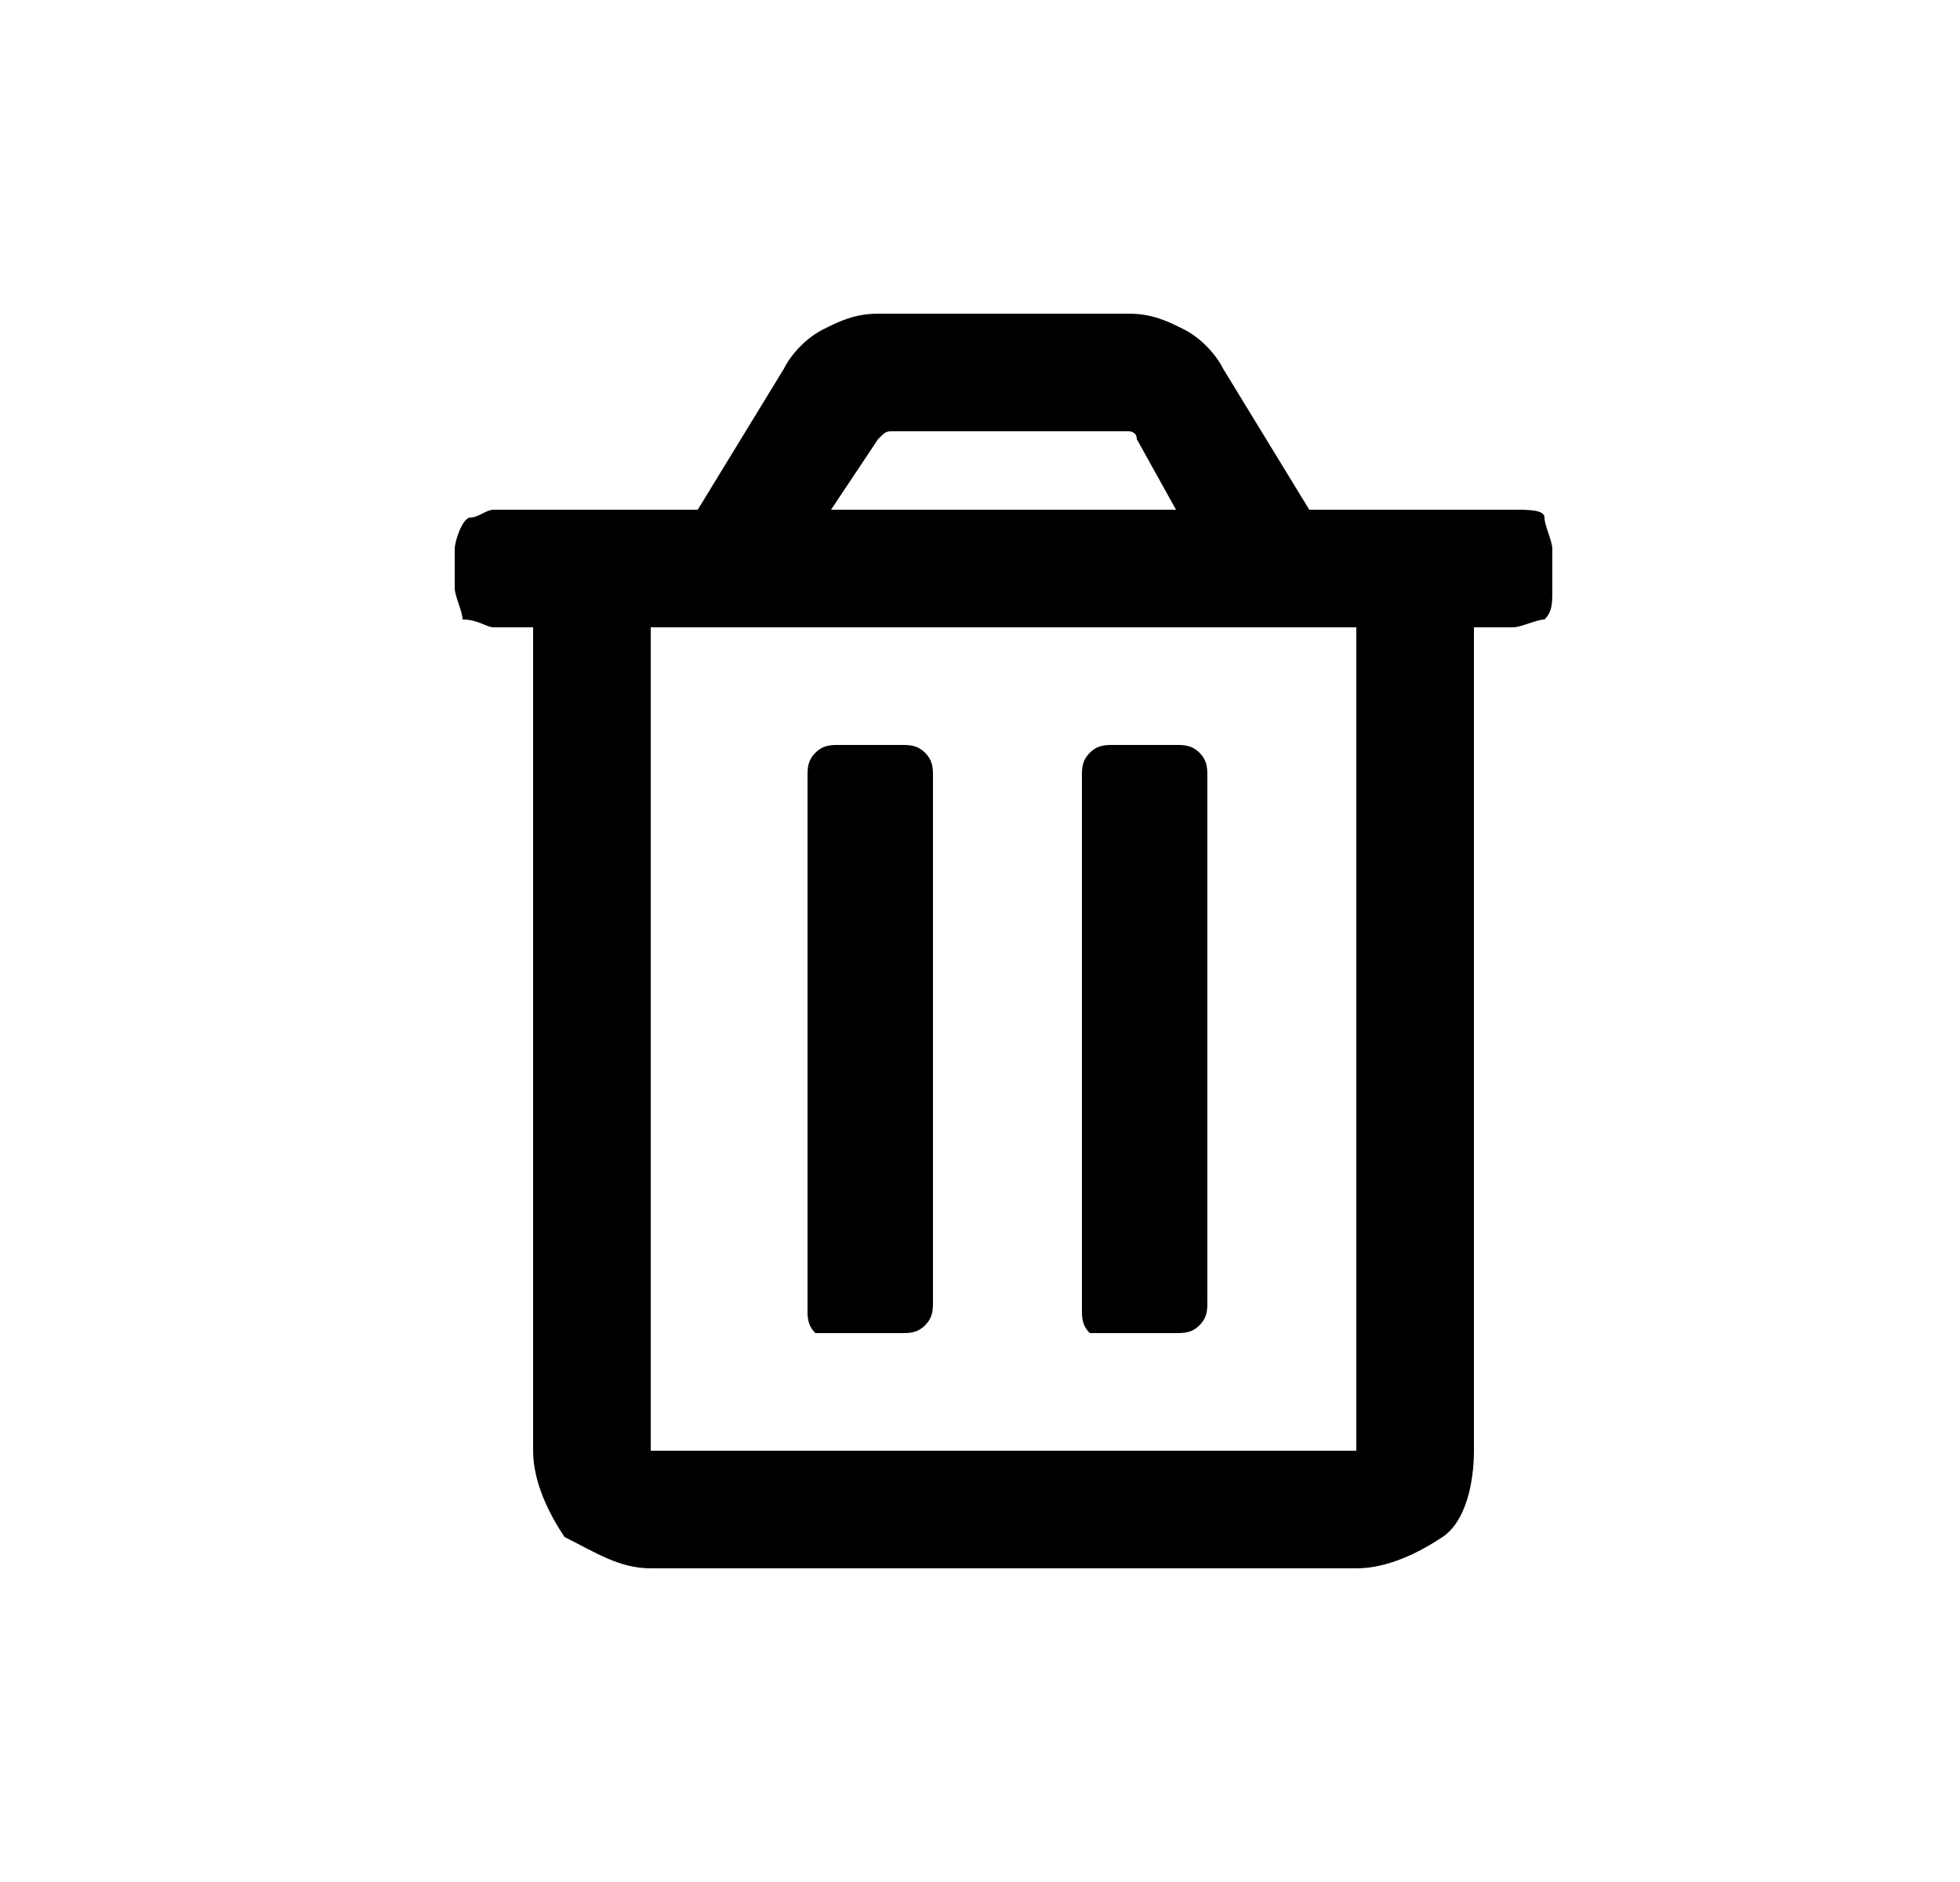
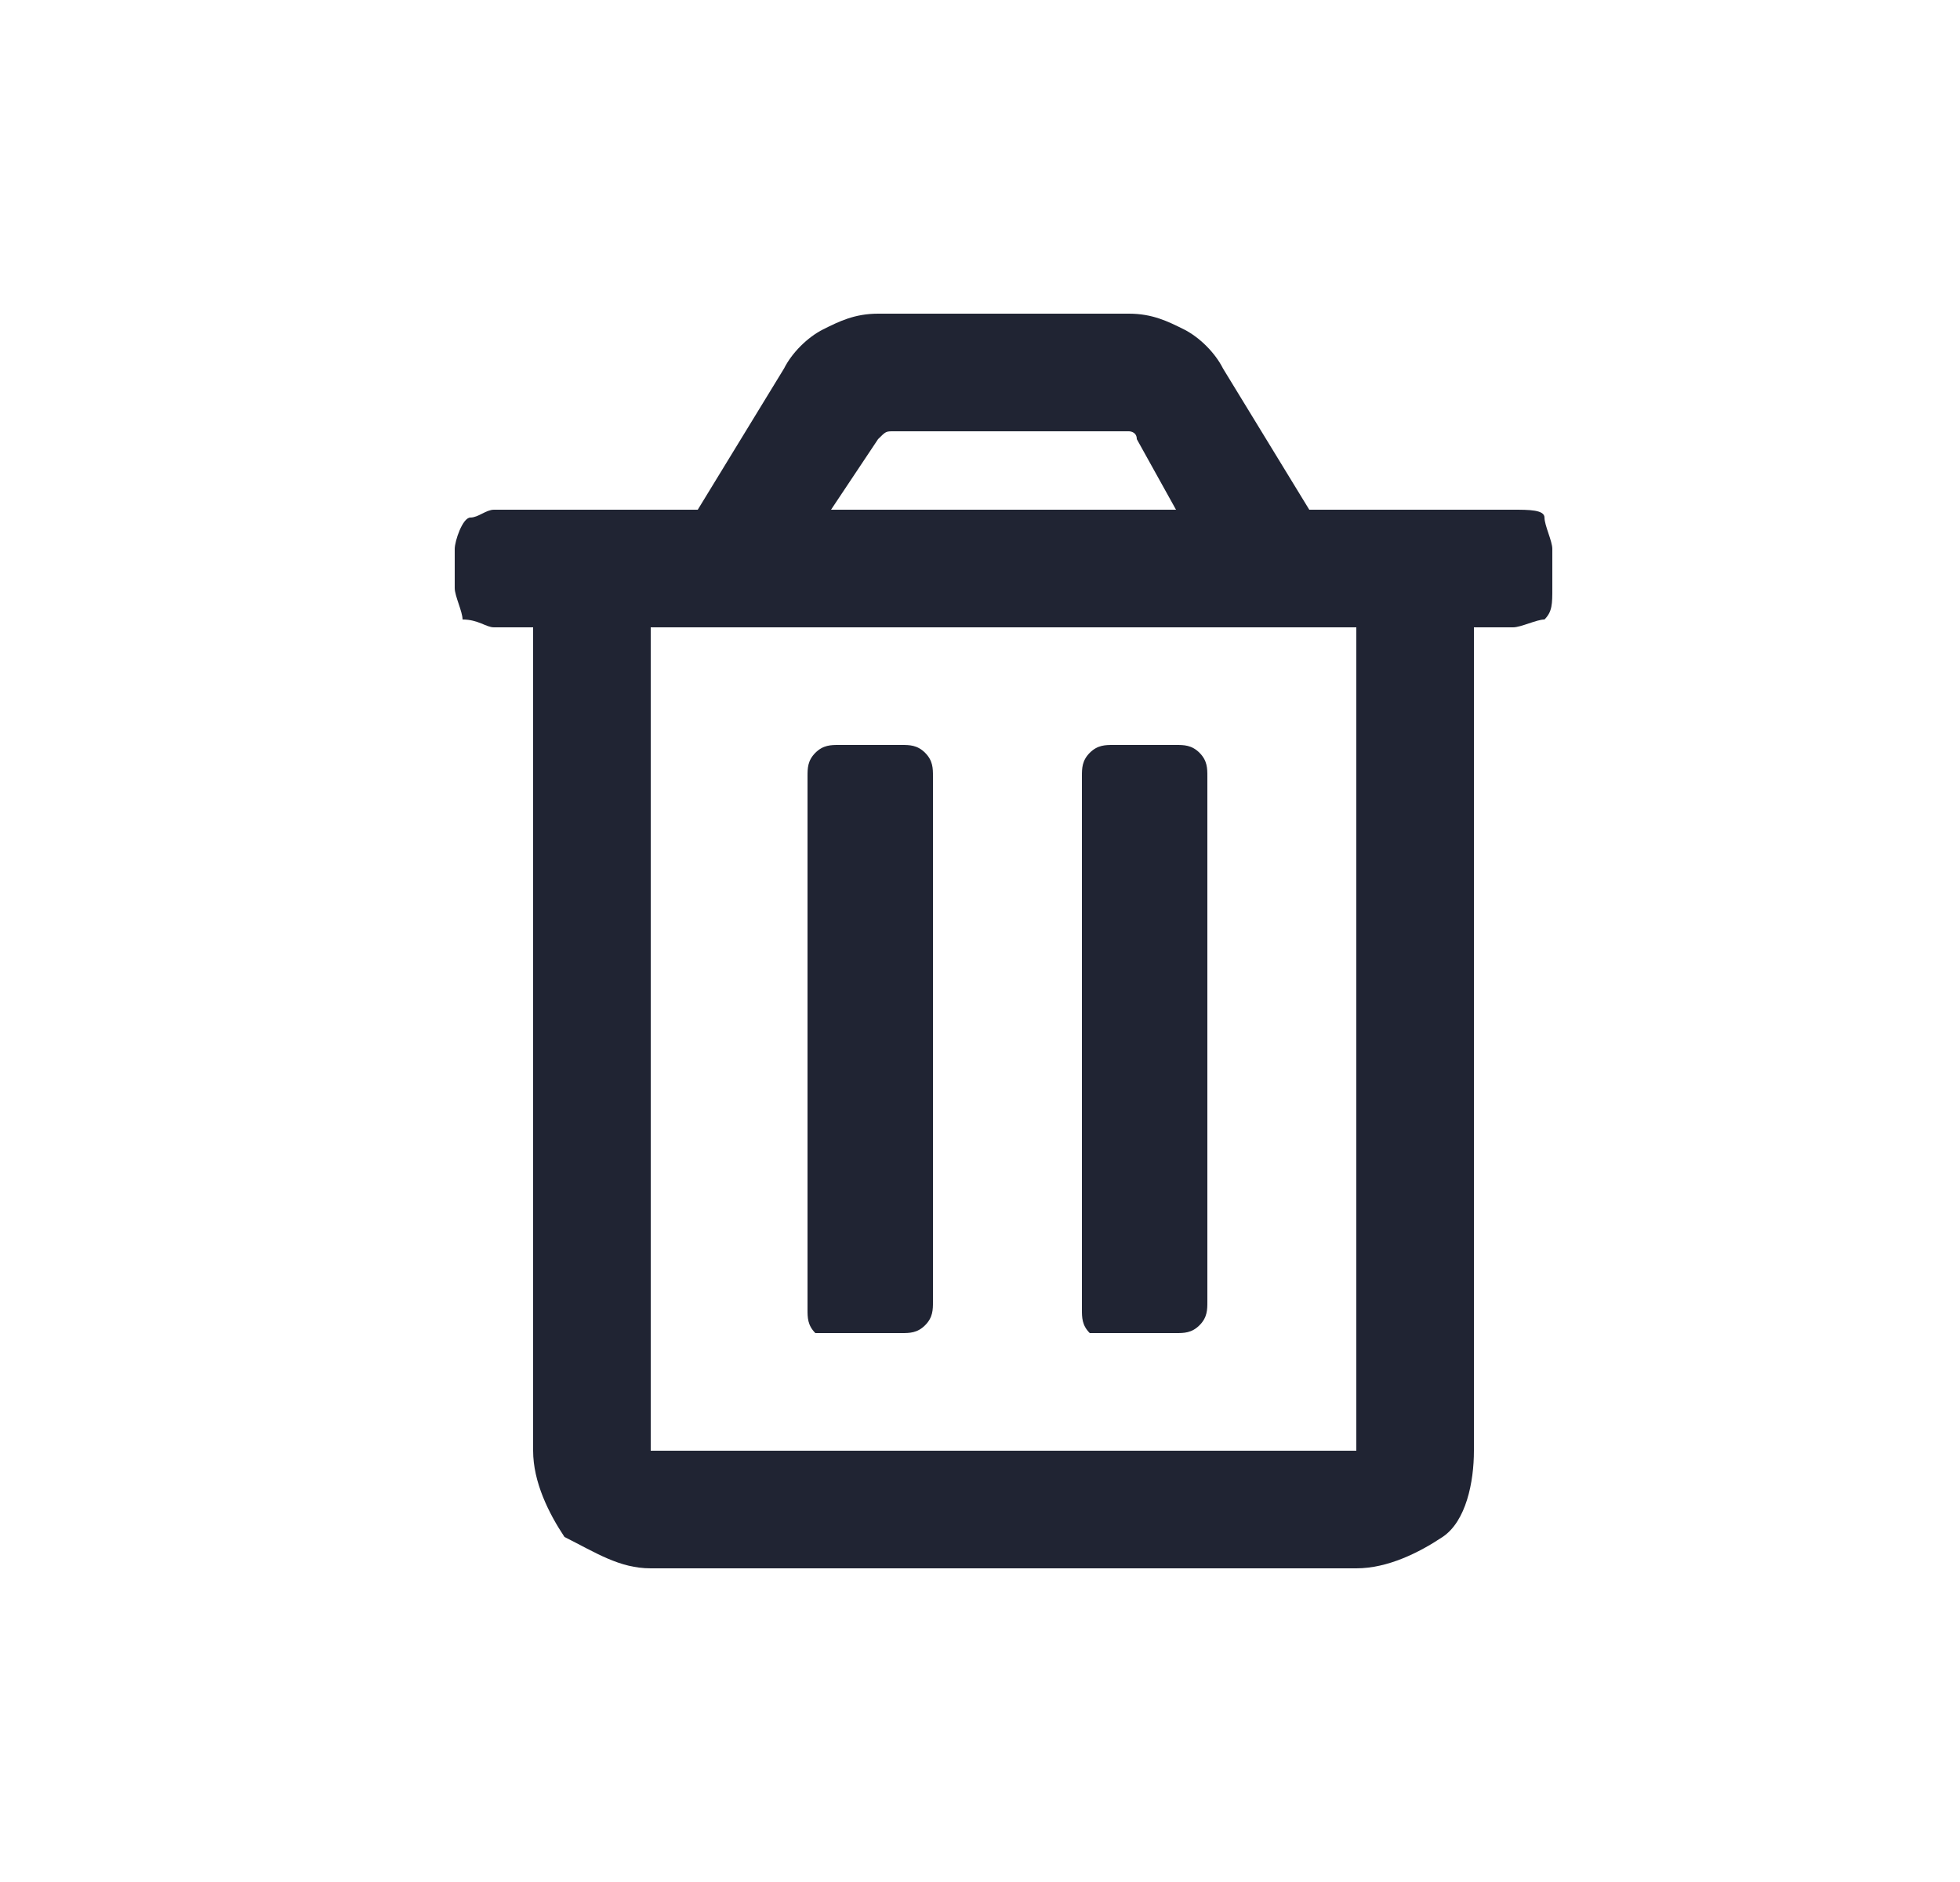
<svg xmlns="http://www.w3.org/2000/svg" xmlns:xlink="http://www.w3.org/1999/xlink" version="1.1" id="Layer_1" x="0px" y="0px" viewBox="0 0 25 24" style="enable-background:new 0 0 25 24;" xml:space="preserve">
  <style type="text/css">
	.st0{clip-path:url(#SVGID_2_);}
+ 	.st1{fill:#202433;}
</style>
  <g>
-     <defs>
-       <rect id="SVGID_1_" x="5.8" y="4" width="14" height="16" />
-     </defs>
-     <clipPath id="SVGID_2_">
-       <use xlink:href="#SVGID_1_" style="overflow:visible;" />
-     </clipPath>
-     <g class="st0">
-       <path d="M14.2,17H15c0.1,0,0.2,0,0.3-0.1c0.1-0.1,0.1-0.2,0.1-0.3V9.9c0-0.1,0-0.2-0.1-0.3c-0.1-0.1-0.2-0.1-0.3-0.1h-0.8    c-0.1,0-0.2,0-0.3,0.1c-0.1,0.1-0.1,0.2-0.1,0.3v6.8c0,0.1,0,0.2,0.1,0.3C14,17,14.1,17,14.2,17z M19.3,6.5h-2.6l-1.1-1.8    c-0.1-0.2-0.3-0.4-0.5-0.5C14.9,4.1,14.7,4,14.4,4h-3.2c-0.3,0-0.5,0.1-0.7,0.2c-0.2,0.1-0.4,0.3-0.5,0.5L8.9,6.5H6.3    C6.2,6.5,6.1,6.6,6,6.6S5.8,6.9,5.8,7v0.5c0,0.1,0.1,0.3,0.1,0.4C6.1,7.9,6.2,8,6.3,8h0.5v10.5c0,0.4,0.2,0.8,0.4,1.1    C7.6,19.8,7.9,20,8.3,20h9c0.4,0,0.8-0.2,1.1-0.4s0.4-0.7,0.4-1.1V8h0.5c0.1,0,0.3-0.1,0.4-0.1c0.1-0.1,0.1-0.2,0.1-0.4V7    c0-0.1-0.1-0.3-0.1-0.4S19.5,6.5,19.3,6.5z M11.2,5.6C11.2,5.6,11.2,5.5,11.2,5.6c0.1-0.1,0.1-0.1,0.2-0.1h2.9c0,0,0.1,0,0.1,0    c0,0,0.1,0,0.1,0.1L15,6.5h-4.4L11.2,5.6z M17.3,18.5h-9V8h9V18.5z M10.7,17h0.8c0.1,0,0.2,0,0.3-0.1c0.1-0.1,0.1-0.2,0.1-0.3V9.9    c0-0.1,0-0.2-0.1-0.3c-0.1-0.1-0.2-0.1-0.3-0.1h-0.8c-0.1,0-0.2,0-0.3,0.1c-0.1,0.1-0.1,0.2-0.1,0.3v6.8c0,0.1,0,0.2,0.1,0.3    C10.5,17,10.6,17,10.7,17z" />
+     <g>
+       <defs>
+         <rect id="SVGID_1_" x="5.8" y="4" width="14" height="16" />
+       </defs>
+       <clipPath id="SVGID_2_">
+         <use xlink:href="#SVGID_1_" style="overflow:visible;" />
+       </clipPath>
+       <g class="st0">
+         <path class="st1" d="M14.2,17H15c0.1,0,0.2,0,0.3-0.1s0.1-0.2,0.1-0.3V9.9c0-0.1,0-0.2-0.1-0.3S15.1,9.5,15,9.5h-0.8     c-0.1,0-0.2,0-0.3,0.1s-0.1,0.2-0.1,0.3v6.8c0,0.1,0,0.2,0.1,0.3C14,17,14.1,17,14.2,17z M19.3,6.5h-2.6l-1.1-1.8     c-0.1-0.2-0.3-0.4-0.5-0.5C14.9,4.1,14.7,4,14.4,4h-3.2c-0.3,0-0.5,0.1-0.7,0.2S10.1,4.5,10,4.7L8.9,6.5H6.3     C6.2,6.5,6.1,6.6,6,6.6S5.8,6.9,5.8,7v0.5c0,0.1,0.1,0.3,0.1,0.4C6.1,7.9,6.2,8,6.3,8h0.5v10.5c0,0.4,0.2,0.8,0.4,1.1     C7.6,19.8,7.9,20,8.3,20h9c0.4,0,0.8-0.2,1.1-0.4s0.4-0.7,0.4-1.1V8h0.5c0.1,0,0.3-0.1,0.4-0.1c0.1-0.1,0.1-0.2,0.1-0.4V7     c0-0.1-0.1-0.3-0.1-0.4S19.5,6.5,19.3,6.5z M11.2,5.6C11.2,5.6,11.2,5.5,11.2,5.6c0.1-0.1,0.1-0.1,0.2-0.1h2.9h0.1     c0,0,0.1,0,0.1,0.1L15,6.5h-4.4L11.2,5.6z M17.3,18.5h-9V8h9V18.5z M10.7,17h0.8c0.1,0,0.2,0,0.3-0.1s0.1-0.2,0.1-0.3V9.9     c0-0.1,0-0.2-0.1-0.3s-0.2-0.1-0.3-0.1h-0.8c-0.1,0-0.2,0-0.3,0.1s-0.1,0.2-0.1,0.3v6.8c0,0.1,0,0.2,0.1,0.3     C10.5,17,10.6,17,10.7,17z" />
+       </g>
    </g>
  </g>
</svg>
